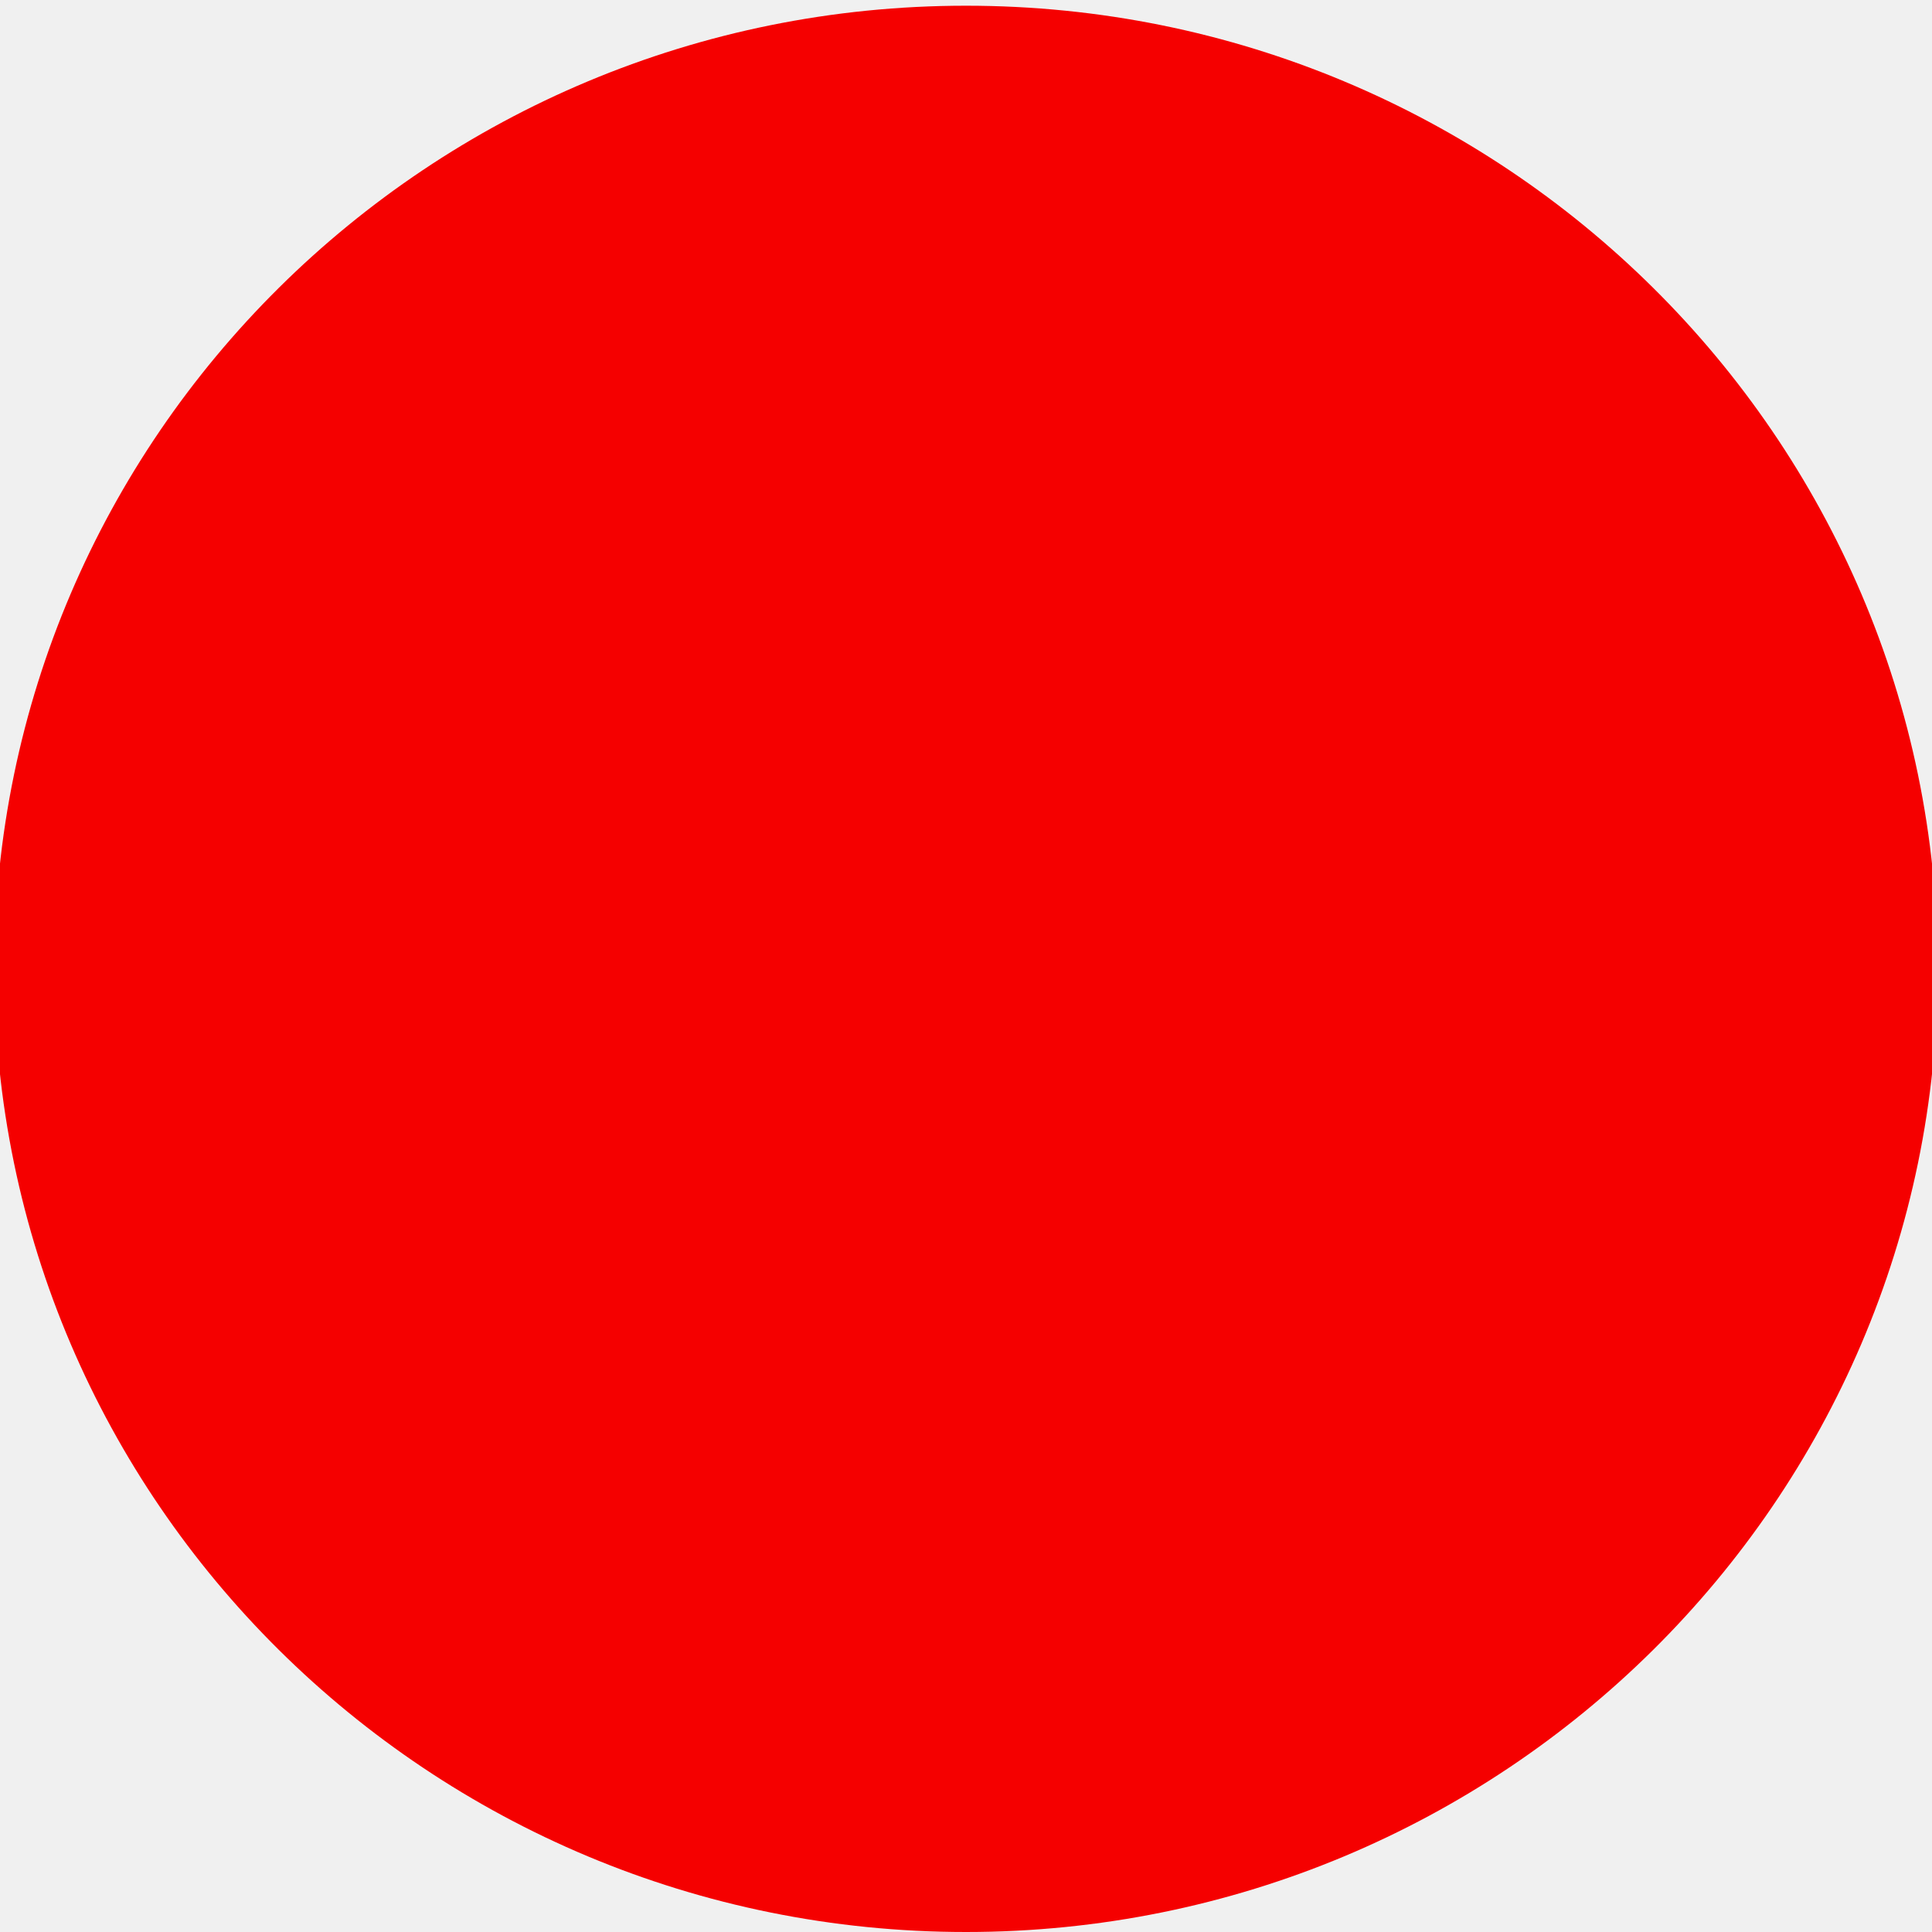
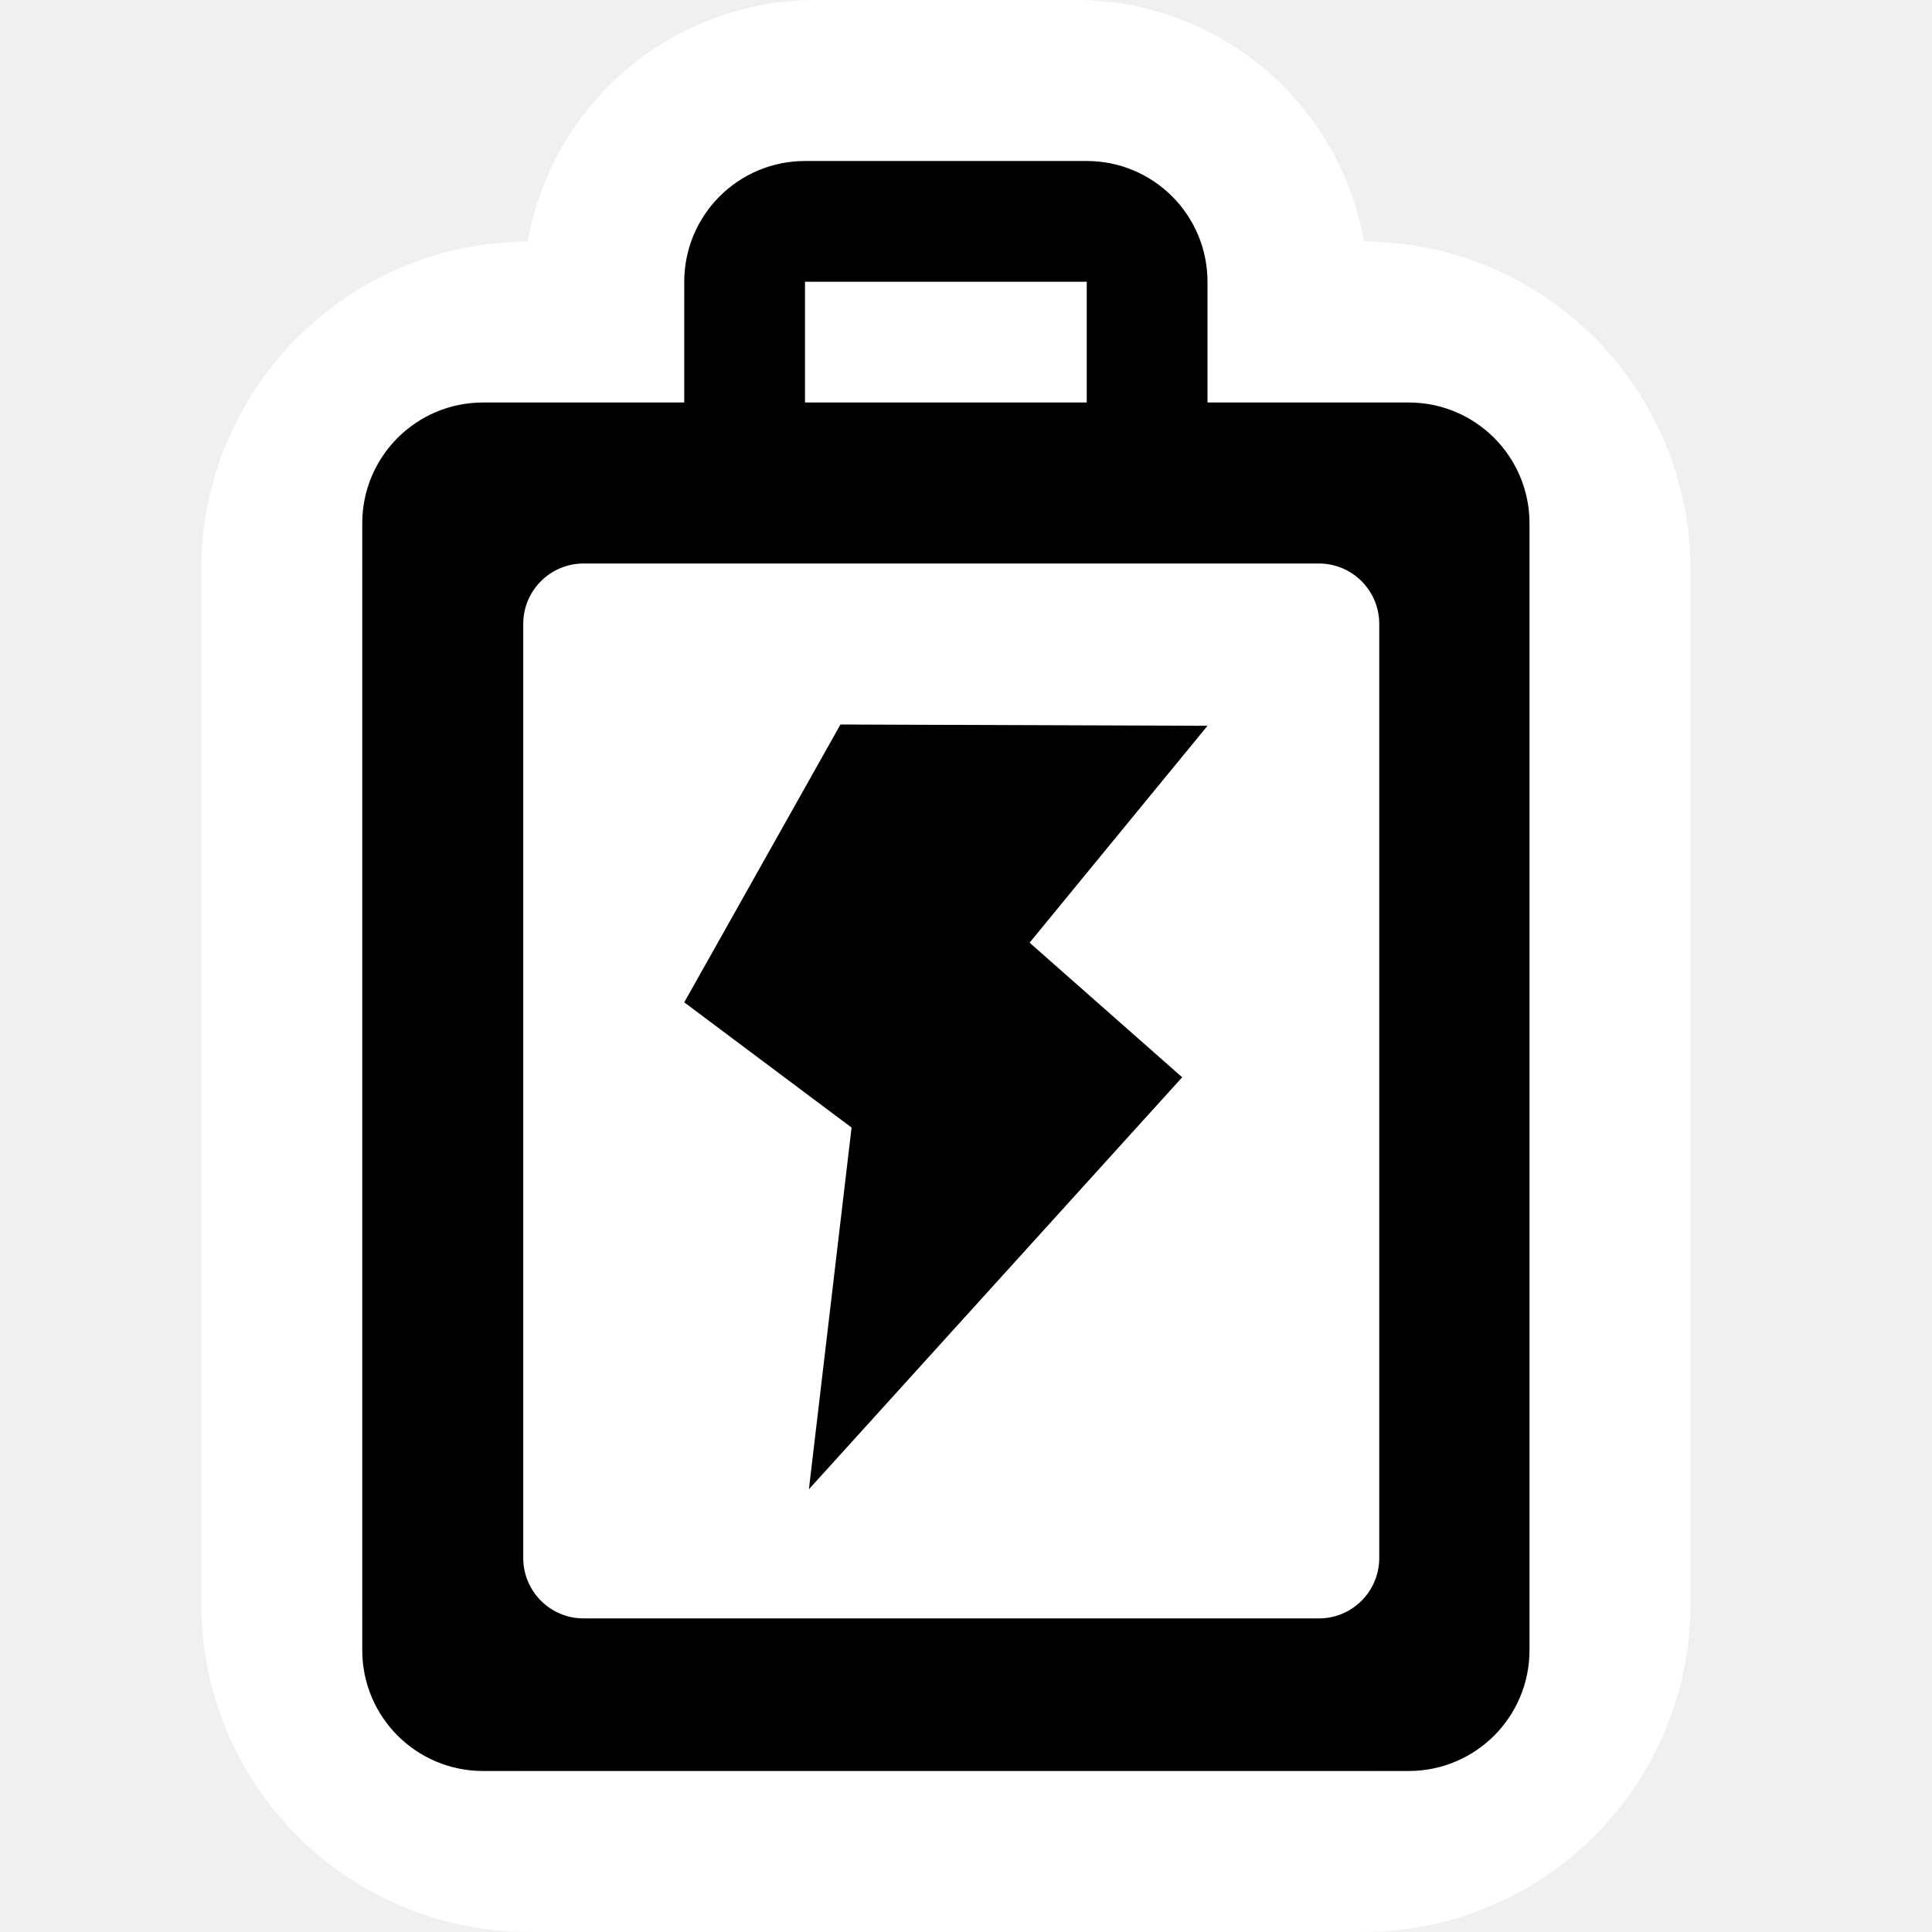
<svg xmlns="http://www.w3.org/2000/svg" width="48px" height="48px" id="svg3304">
  <defs id="defs3306" />
  <g id="layer1">
-     <path style="fill:#f50000;fill-opacity:1;fill-rule:evenodd;stroke:none;stroke-width:1px;stroke-linecap:butt;stroke-linejoin:miter;stroke-opacity:1" id="path3312" d="M 48.143 24.071 A 24.143 23.929 0 1 1  -0.143,24.071 A 24.143 23.929 0 1 1  48.143 24.071 z" />
+     <path style="opacity:1;fill:none;fill-opacity:1;stroke:white;stroke-width:4;stroke-linecap:round;stroke-linejoin:miter;stroke-miterlimit:4;stroke-dasharray:none;stroke-dashoffset:0;stroke-opacity:1" d="M 20.281,2 C 17.353,2 15,4.353 15,7.281 L 15,8 L 13.156,8 C 9.751,8 7,10.751 7,14.156 L 7,39.844 C 7,43.249 9.751,46 13.156,46 L 33.844,46 C 37.249,46 40,43.249 40,39.844 L 40,14.156 C 40,10.751 37.249,8 33.844,8 L 32,8 L 32,7.281 C 32,4.353 29.647,2 26.719,2 L 20.281,2 z " id="rect7943" />
+     <rect style="opacity:1;fill:black;fill-opacity:1;stroke:black;stroke-width:3;stroke-linecap:round;stroke-linejoin:miter;stroke-miterlimit:4;stroke-dasharray:none;stroke-dashoffset:0;stroke-opacity:1" id="rect5744" width="26" height="31" x="10.5" y="11.5" rx="1.5" ry="1.5" />
+     <rect style="opacity:1;fill:white;fill-opacity:1;stroke:black;stroke-width:3;stroke-linecap:round;stroke-linejoin:miter;stroke-miterlimit:4;stroke-dasharray:none;stroke-dashoffset:0;stroke-opacity:1" id="rect6634" width="10" height="6" x="18.5" y="5.5" rx="1.5" ry="1.5" />
+     <rect style="fill:white;fill-opacity:1;fill-rule:evenodd;stroke:none;stroke-width:1px;stroke-linecap:butt;stroke-linejoin:miter;stroke-opacity:1" id="rect2758" width="21.267" height="26.209" x="13" y="14" rx="1.5" ry="1.5" />
+     <path style="fill:black;fill-opacity:1;fill-rule:evenodd;stroke:none;stroke-width:1;stroke-linecap:round;stroke-linejoin:miter;stroke-miterlimit:4;stroke-dasharray:none;stroke-opacity:1" d="M 30,18.032 L 25.58,23.421 L 29.371,26.765 L 20.097,37 L 21.157,28.014 L 17,24.903 L 20.881,18 L 30,18.032 z " id="path4046" />
  </g>
</svg>
